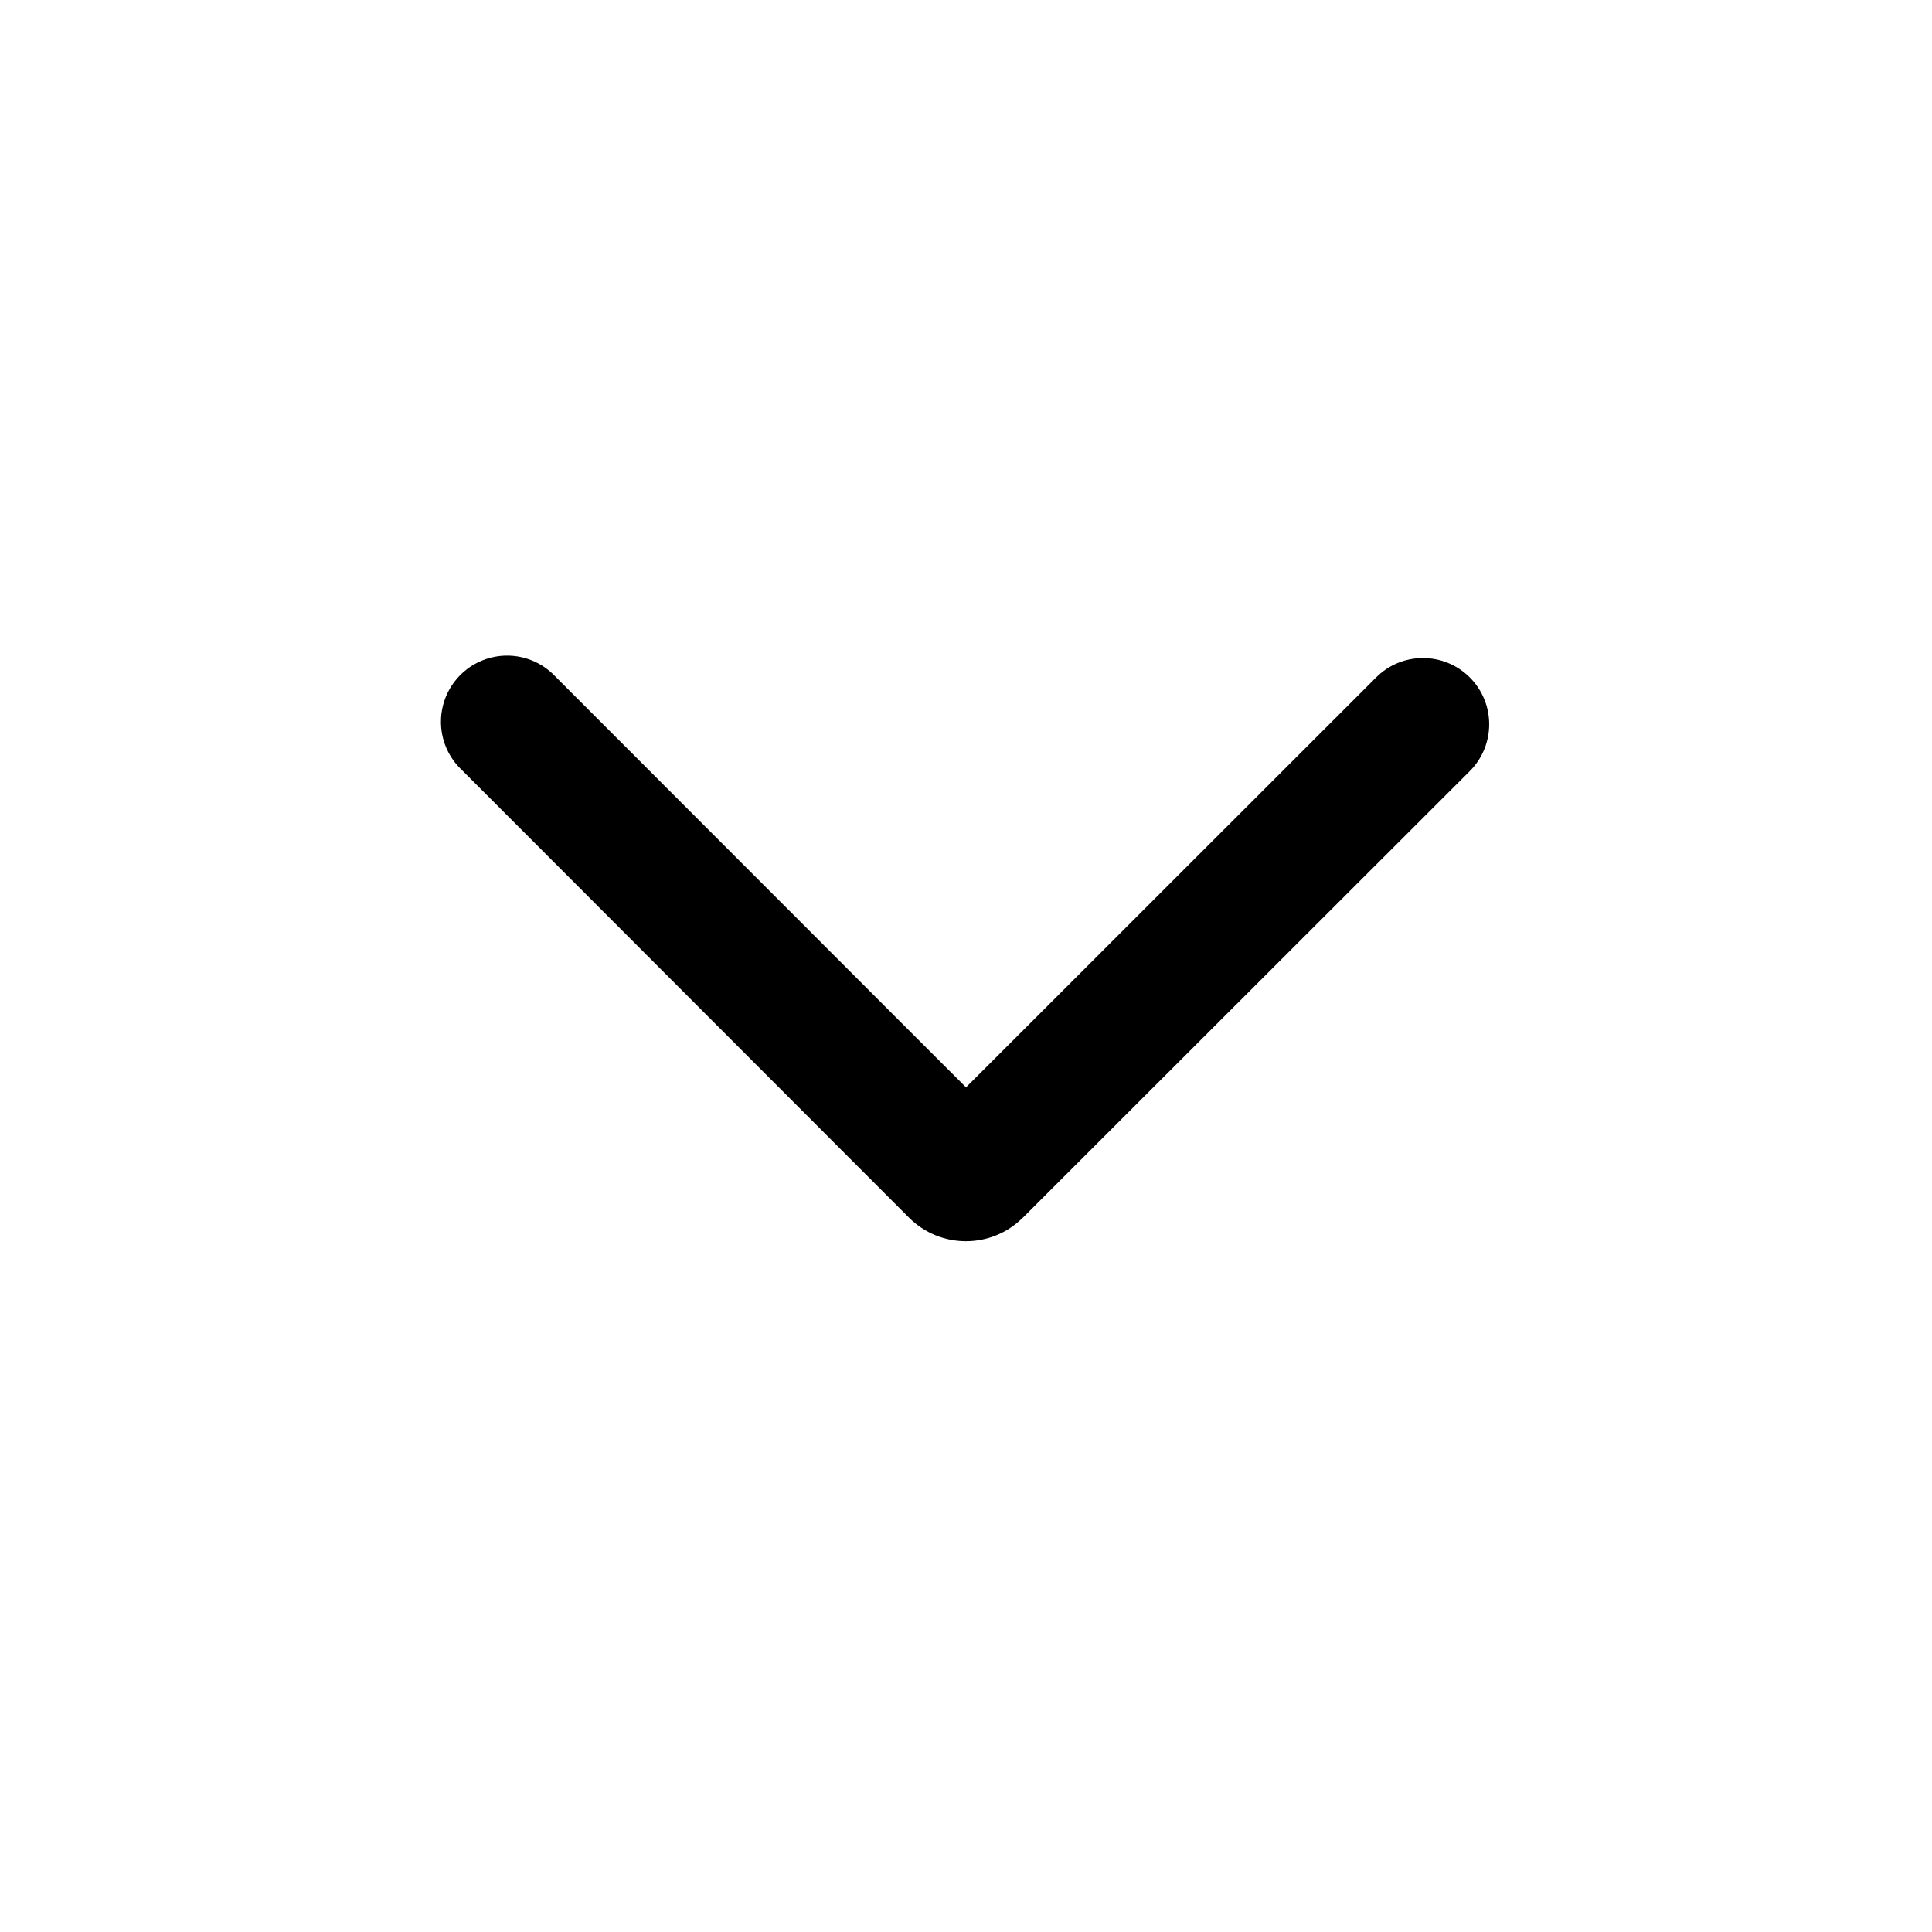
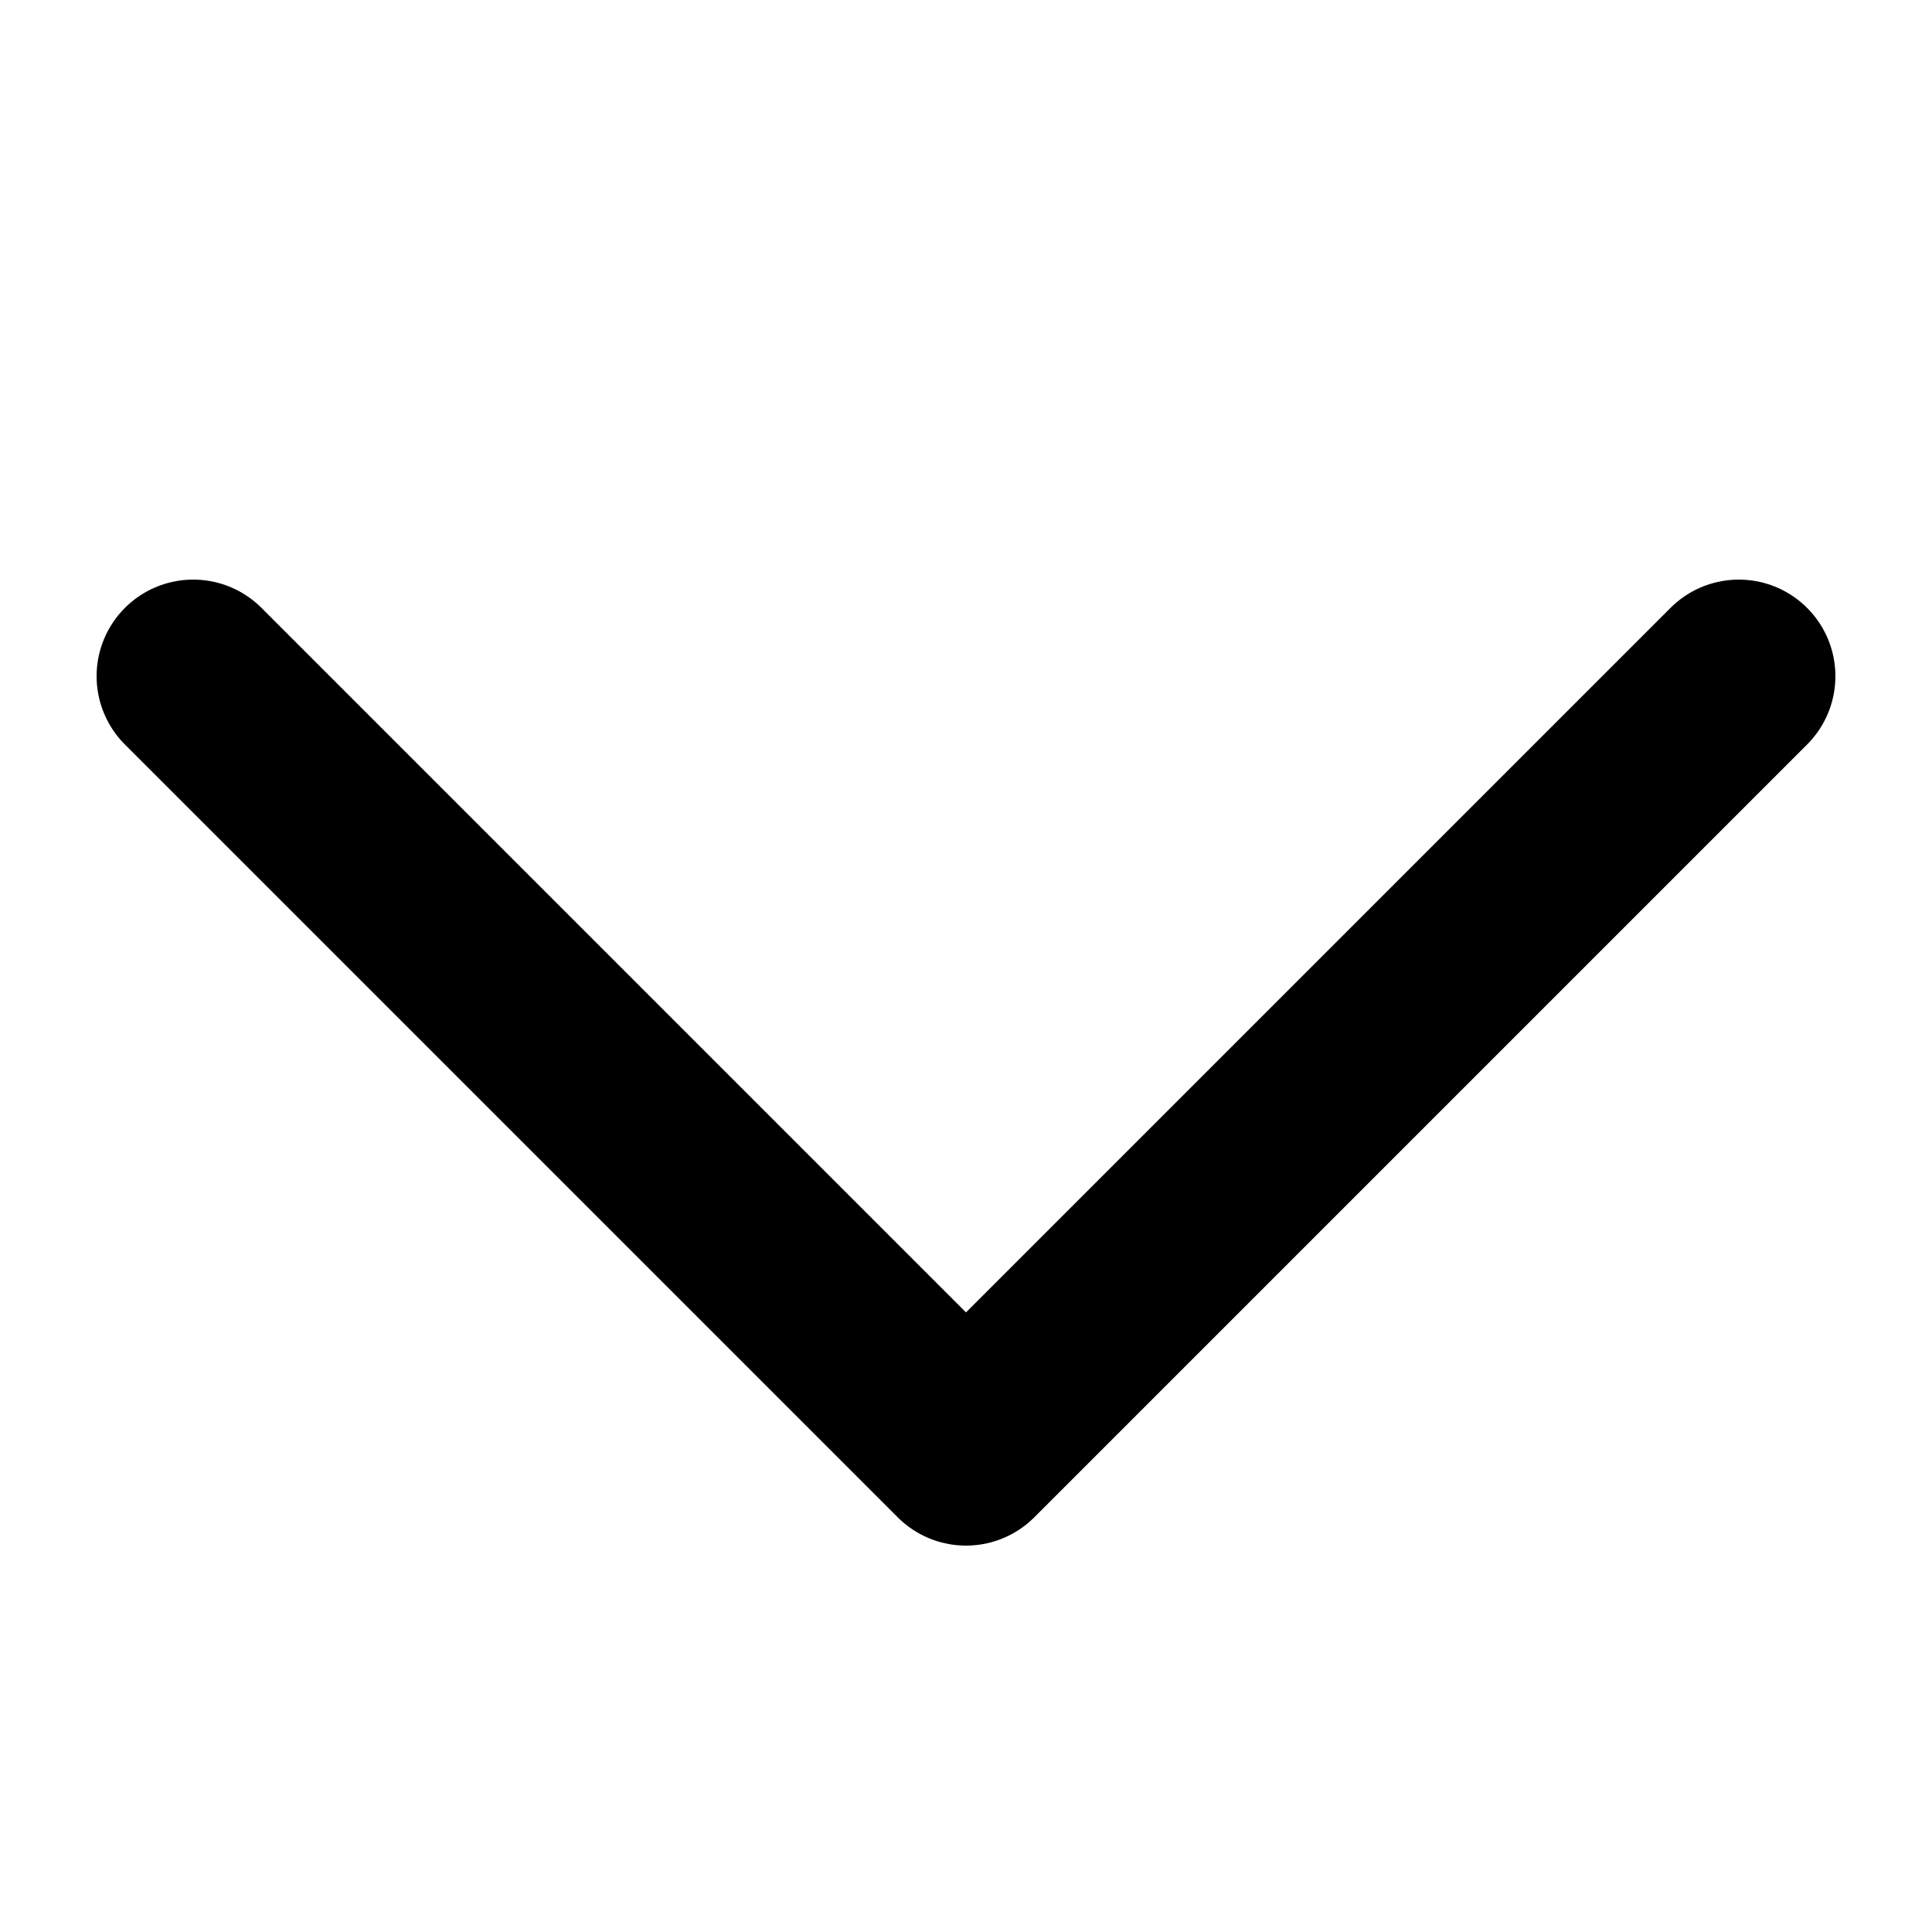
- <svg xmlns="http://www.w3.org/2000/svg" width="24" height="24" viewBox="0 0 24 24">
-   <path d="M12.705 15.127a1 1 0 0 1-1.412 0L5.742 9.57A.822.822 0 1 1 6.905 8.41l4.29 4.293.805.804.805-.804 4.29-4.288a.822.822 0 1 1 1.163 1.164l-5.553 5.549z" fill="currentColor" fillRule="nonzero" />
+ <svg xmlns="http://www.w3.org/2000/svg" viewBox="0 0 20 20">
+   <path d="M2 7l8 8 8-8" stroke="currentColor" stroke-width="2" fill="none" fill-rule="evenodd" stroke-linecap="round" stroke-linejoin="round" />
</svg>
